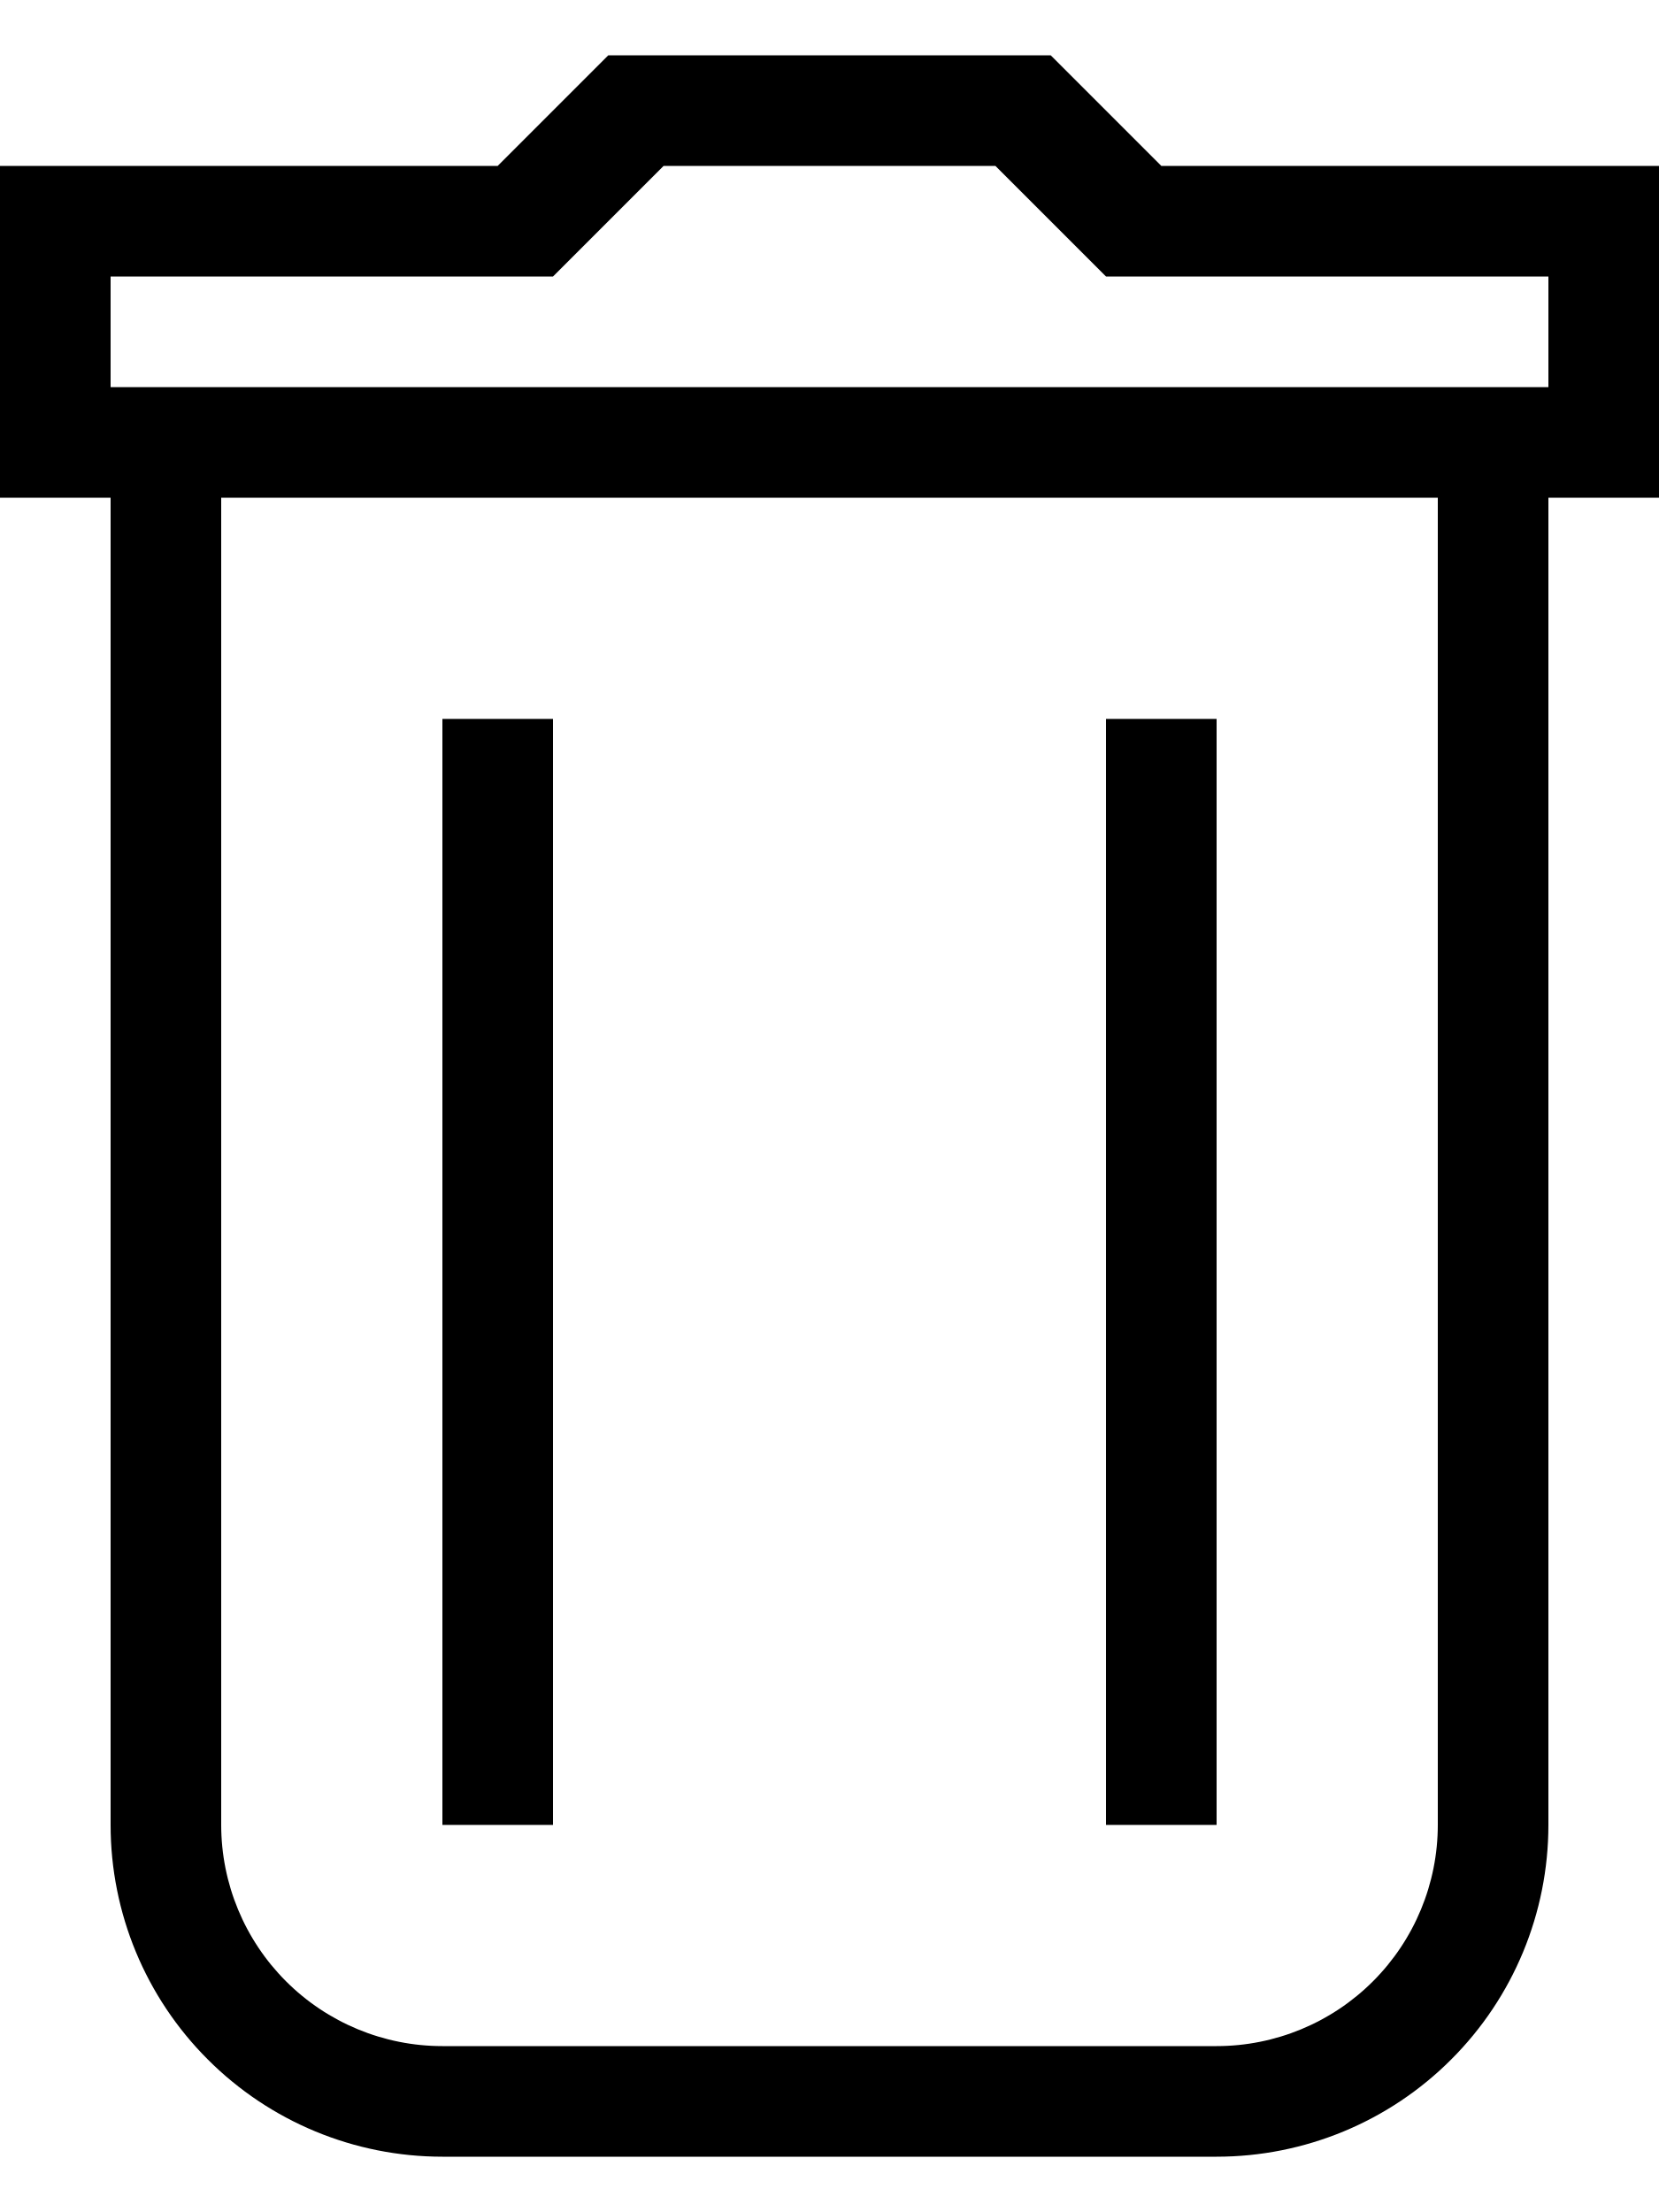
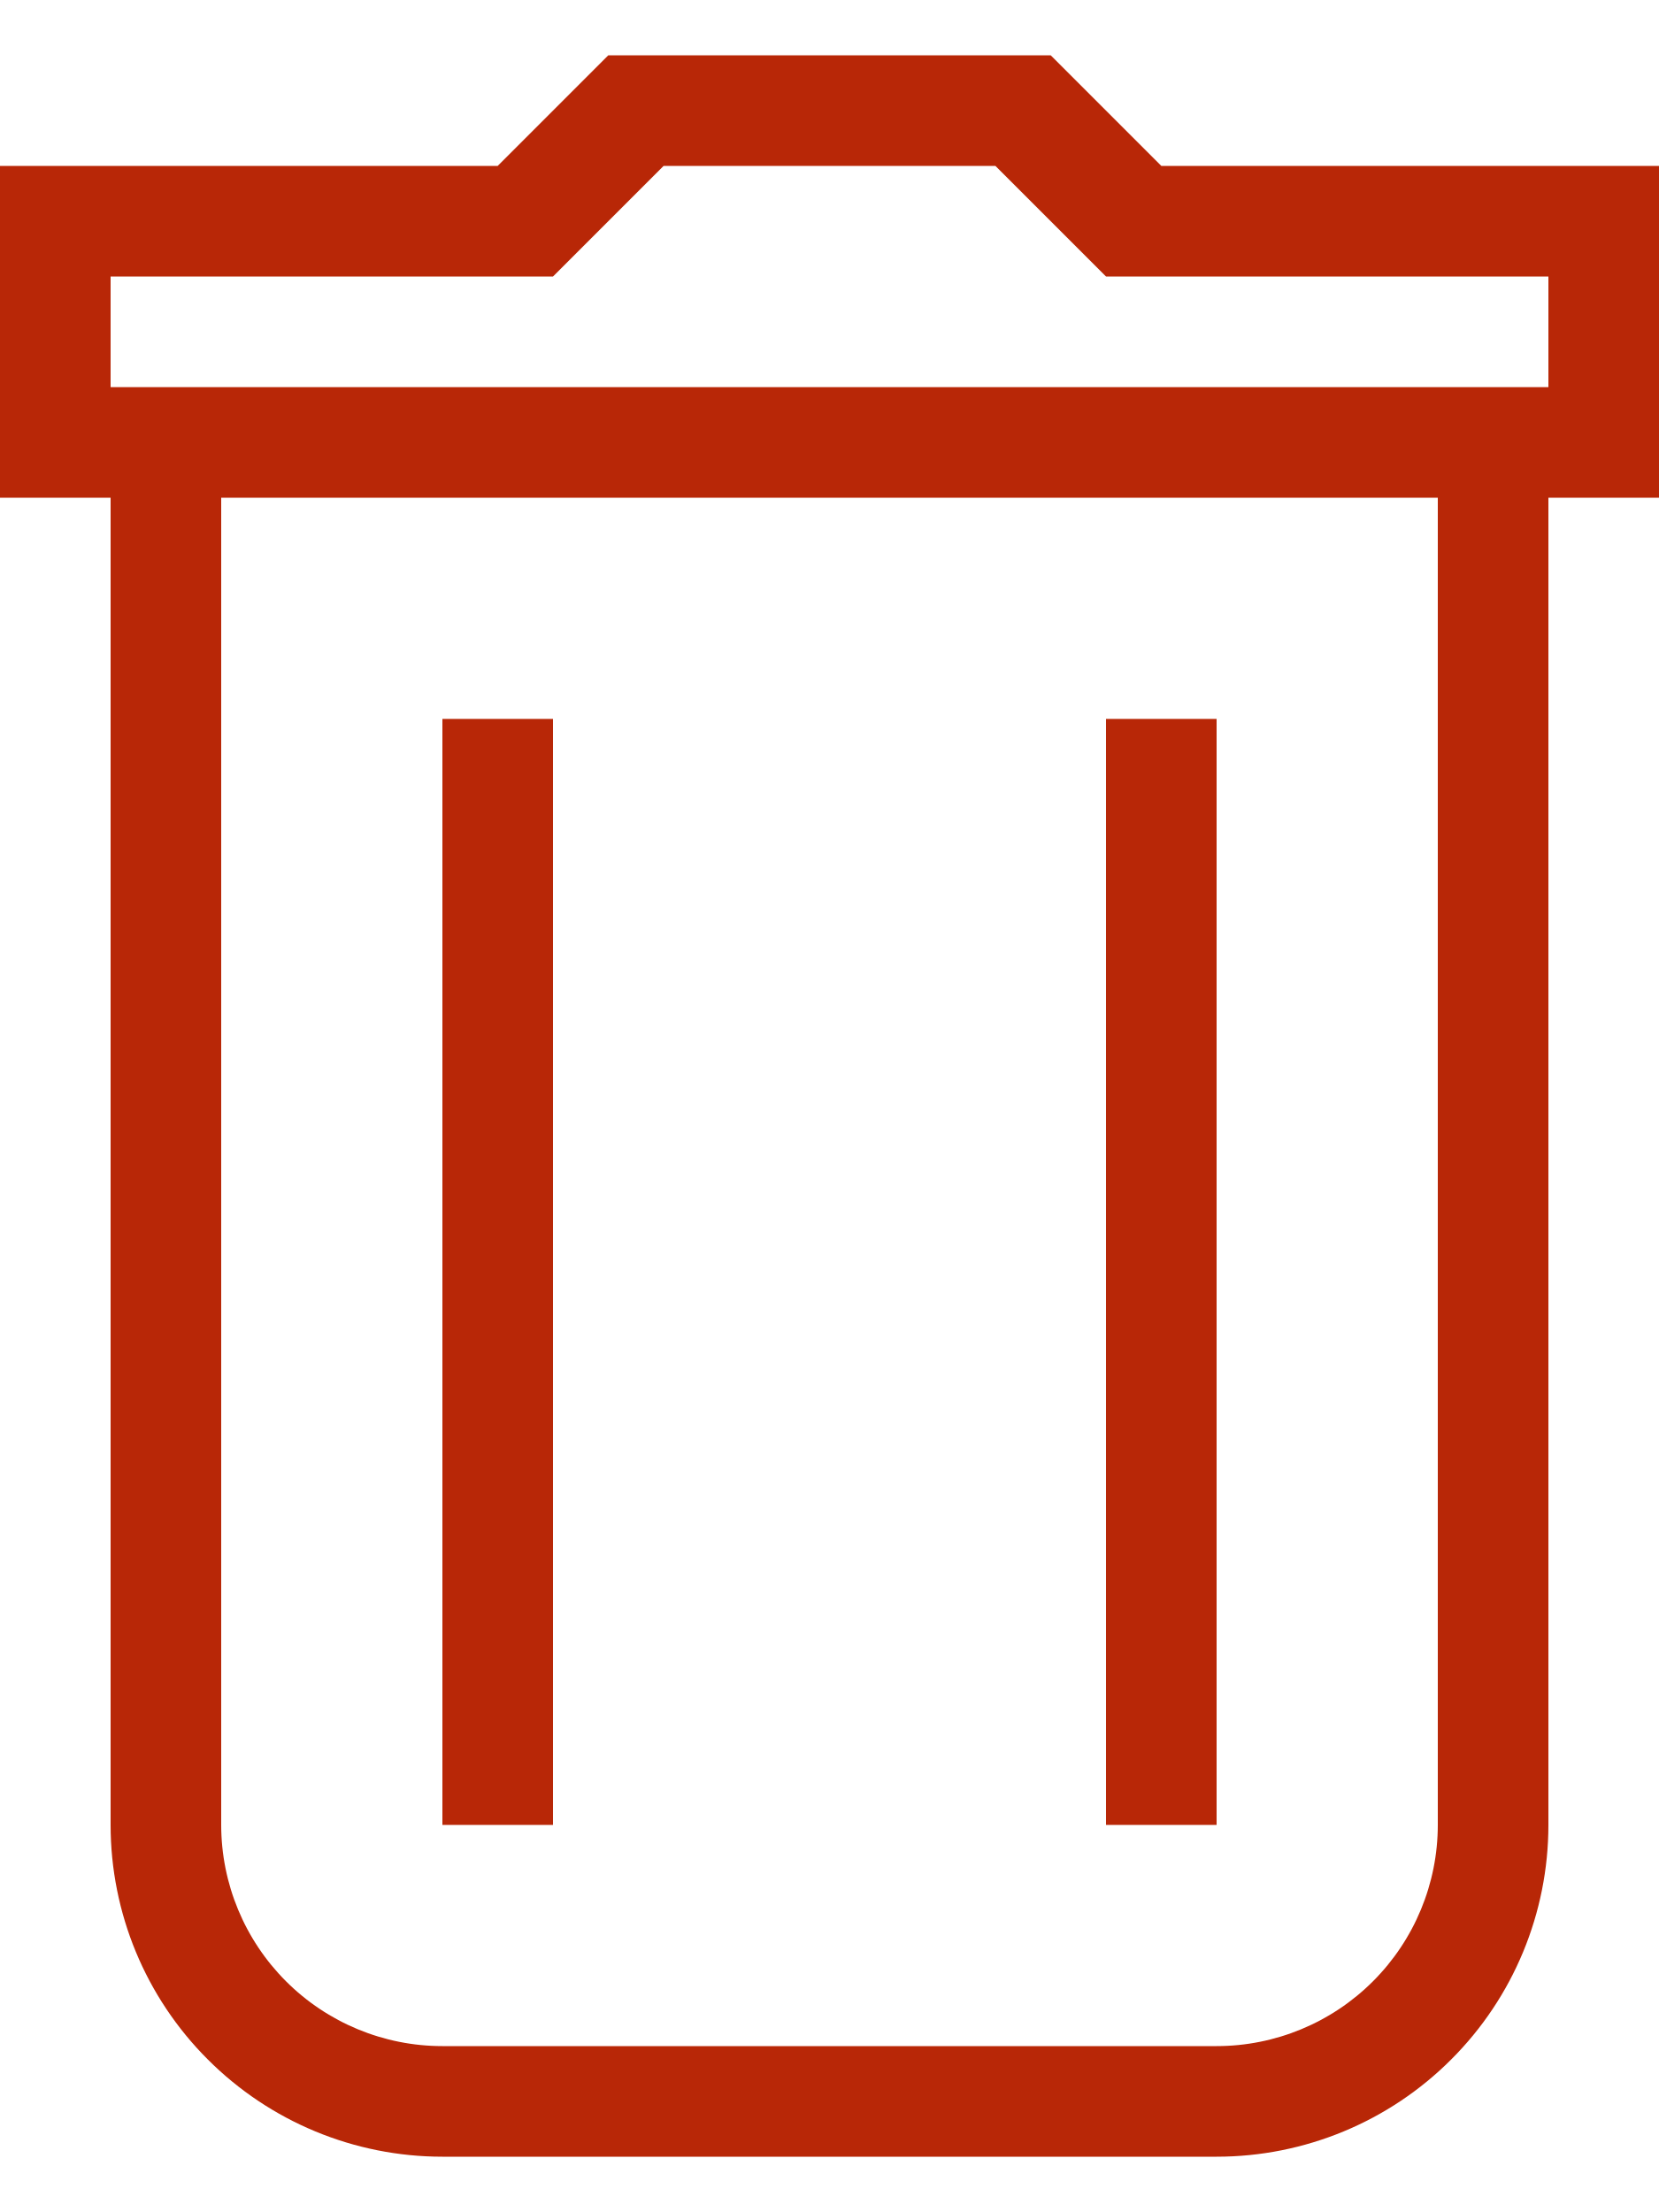
<svg xmlns="http://www.w3.org/2000/svg" width="15" height="20" viewBox="0 0 15 20" fill="none">
-   <path d="M14 16.5C14 17.296 13.684 18.059 13.121 18.621C12.559 19.184 11.796 19.5 11 19.5H4C3.204 19.5 2.441 19.184 1.879 18.621C1.316 18.059 1 17.296 1 16.5V4.5H0V1.5H4.5L5.5 0.5H9.5L10.5 1.5H15V4.5H14V16.5ZM2 4.5V16.5C2 17.03 2.211 17.539 2.586 17.914C2.961 18.289 3.47 18.5 4 18.5H11C11.53 18.5 12.039 18.289 12.414 17.914C12.789 17.539 13 17.03 13 16.5V4.5H2ZM14 3.5V2.5H10L9 1.5H6L5 2.5H1V3.5H14ZM4 6.5H5V16.5H4V6.5ZM10 6.5H11V16.5H10V6.5Z" fill="black" />
+   <path d="M14 16.5C14 17.296 13.684 18.059 13.121 18.621C12.559 19.184 11.796 19.5 11 19.5H4C3.204 19.5 2.441 19.184 1.879 18.621C1.316 18.059 1 17.296 1 16.5V4.5H0V1.5H4.5L5.5 0.5H9.5L10.5 1.5H15V4.5H14V16.5ZM2 4.5V16.5C2 17.03 2.211 17.539 2.586 17.914C2.961 18.289 3.47 18.5 4 18.5H11C11.53 18.5 12.039 18.289 12.414 17.914C12.789 17.539 13 17.03 13 16.5V4.5H2ZM14 3.5V2.5H10L9 1.5H6L5 2.5H1V3.5H14ZM4 6.5H5V16.5H4V6.5ZM10 6.5H11V16.5H10V6.5Z" fill="#B82707" />
</svg>
